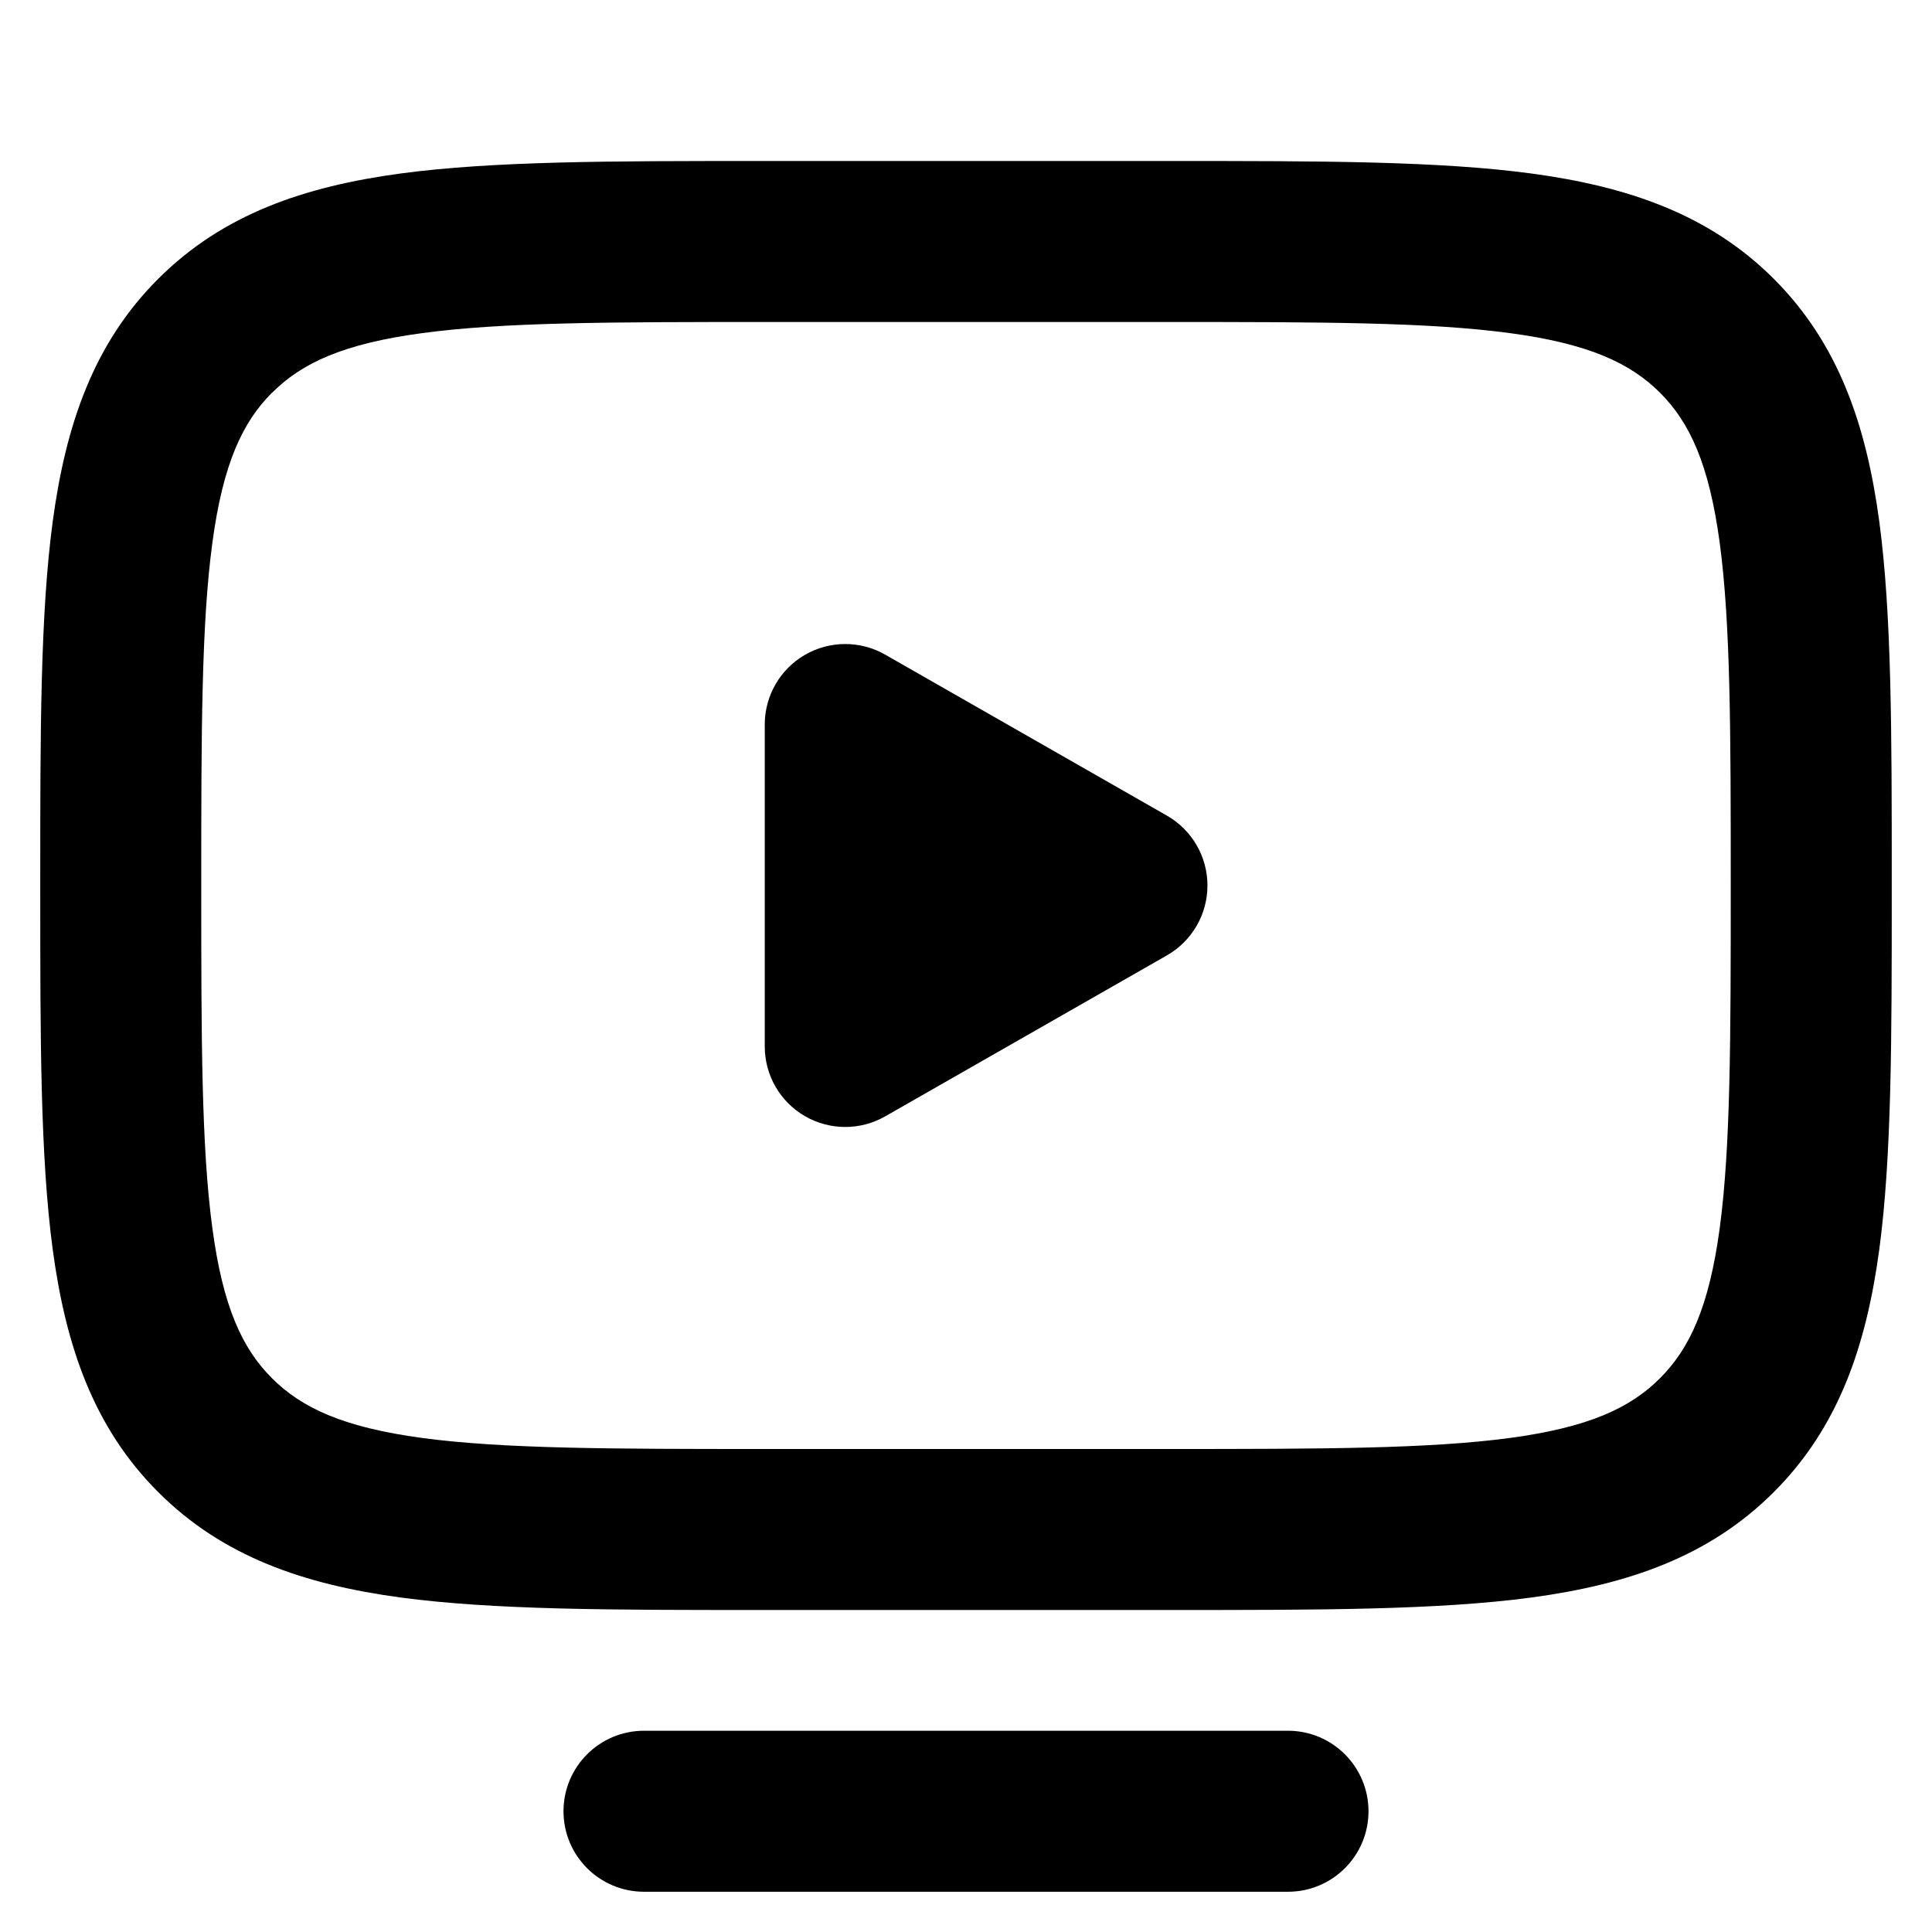
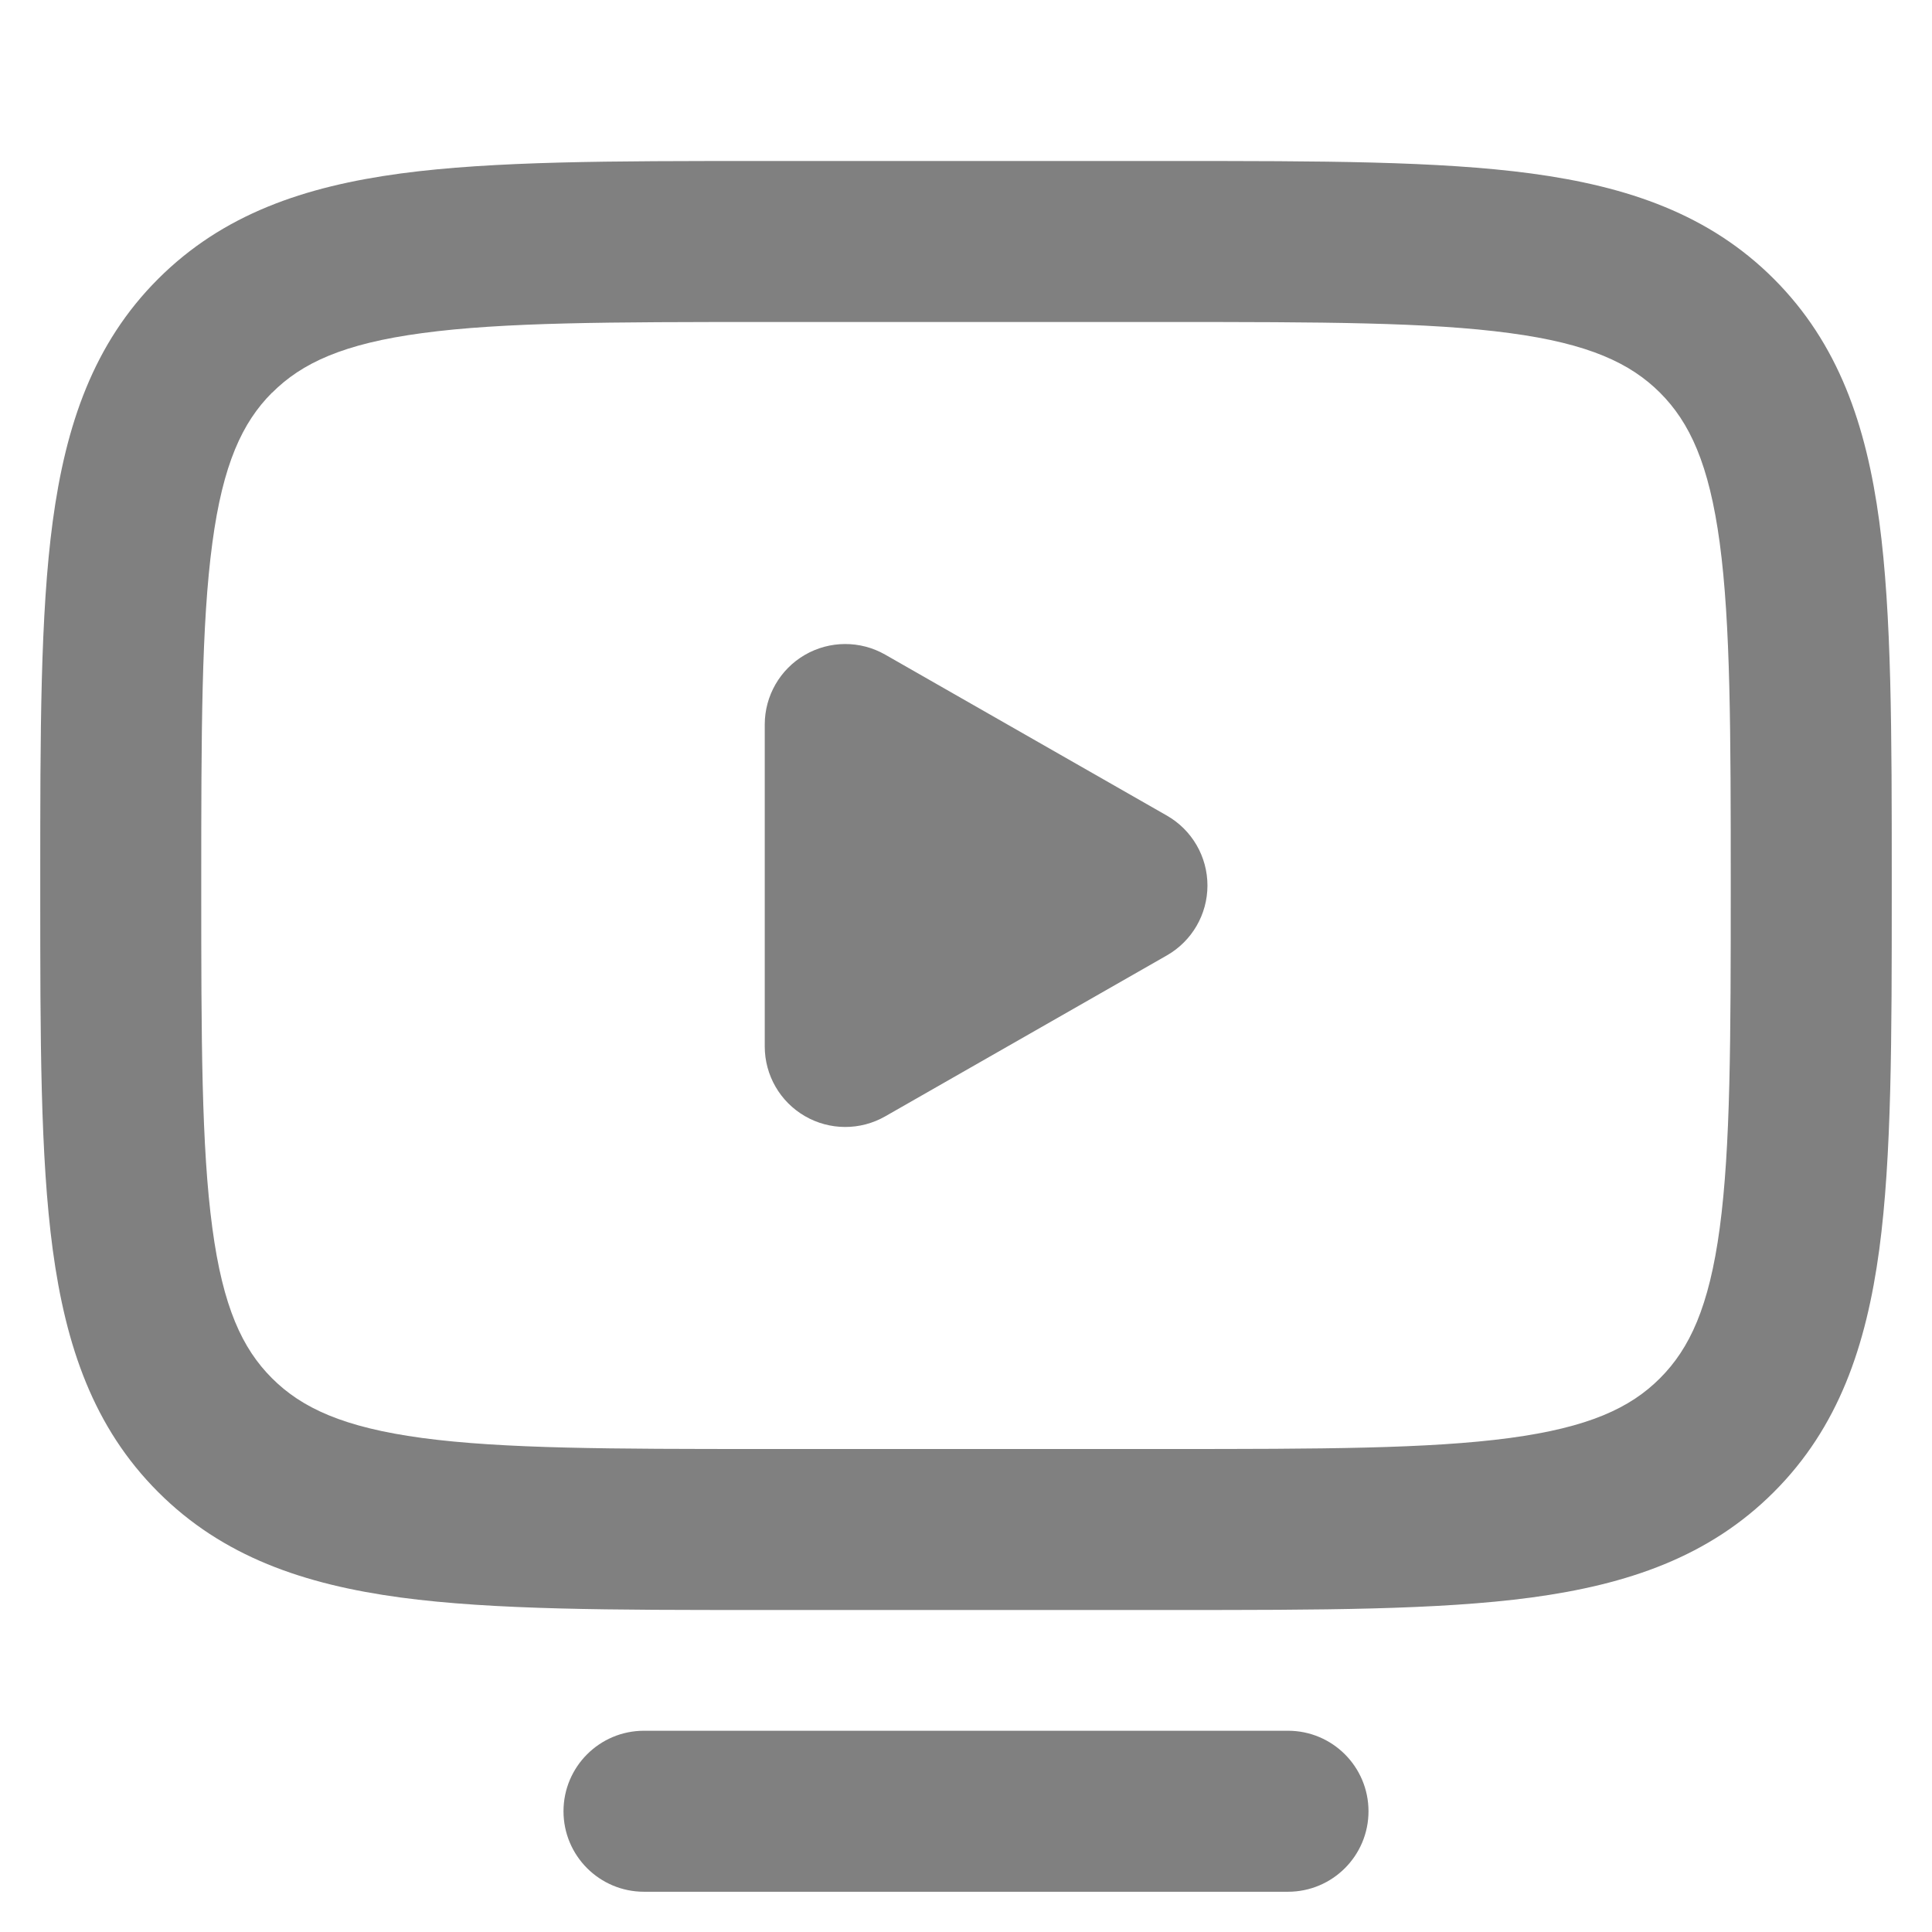
- <svg xmlns="http://www.w3.org/2000/svg" width="24" height="24" viewBox="0 0 24 24" fill="currentcolor">
+ <svg xmlns="http://www.w3.org/2000/svg" width="24" height="24" viewBox="0 0 24 24" fill="#808080">
  <path d="M10.996 8.132A1 1 0 0 0 9.5 9v4a1 1 0 0 0 1.496.868l3.5-2a1 1 0 0 0 0-1.736l-3.5-2z" e="#000000" />
  <path d="M14.573 2H9.427c-1.824 0-3.293 0-4.45.155-1.2.162-2.21.507-3.013 1.31C1.162 4.266.817 5.277.655 6.477.5 7.634.5 9.103.5 10.927v.146c0 1.824 0 3.293.155 4.45.162 1.2.507 2.21 1.31 3.012.802.803 1.813 1.148 3.013 1.31C6.134 20 7.603 20 9.427 20h5.146c1.824 0 3.293 0 4.45-.155 1.2-.162 2.21-.507 3.012-1.31.803-.802 1.148-1.813 1.31-3.013.155-1.156.155-2.625.155-4.449v-.146c0-1.824 0-3.293-.155-4.45-.162-1.2-.507-2.21-1.31-3.013-.802-.802-1.813-1.147-3.013-1.309C17.866 2 16.397 2 14.573 2zM3.38 4.879c.369-.37.887-.61 1.865-.741C6.251 4.002 7.586 4 9.5 4h5c1.914 0 3.249.002 4.256.138.978.131 1.496.372 1.865.74.37.37.61.888.742 1.866.135 1.007.137 2.342.137 4.256 0 1.914-.002 3.249-.137 4.256-.132.978-.373 1.496-.742 1.865-.369.37-.887.61-1.865.742-1.007.135-2.342.137-4.256.137h-5c-1.914 0-3.249-.002-4.256-.137-.978-.132-1.496-.373-1.865-.742-.37-.369-.61-.887-.741-1.865C2.502 14.249 2.5 12.914 2.5 11c0-1.914.002-3.249.138-4.256.131-.978.372-1.496.74-1.865zM8 21.5a1 1 0 1 0 0 2h8a1 1 0 1 0 0-2H8z" e="#000000" />
</svg>
